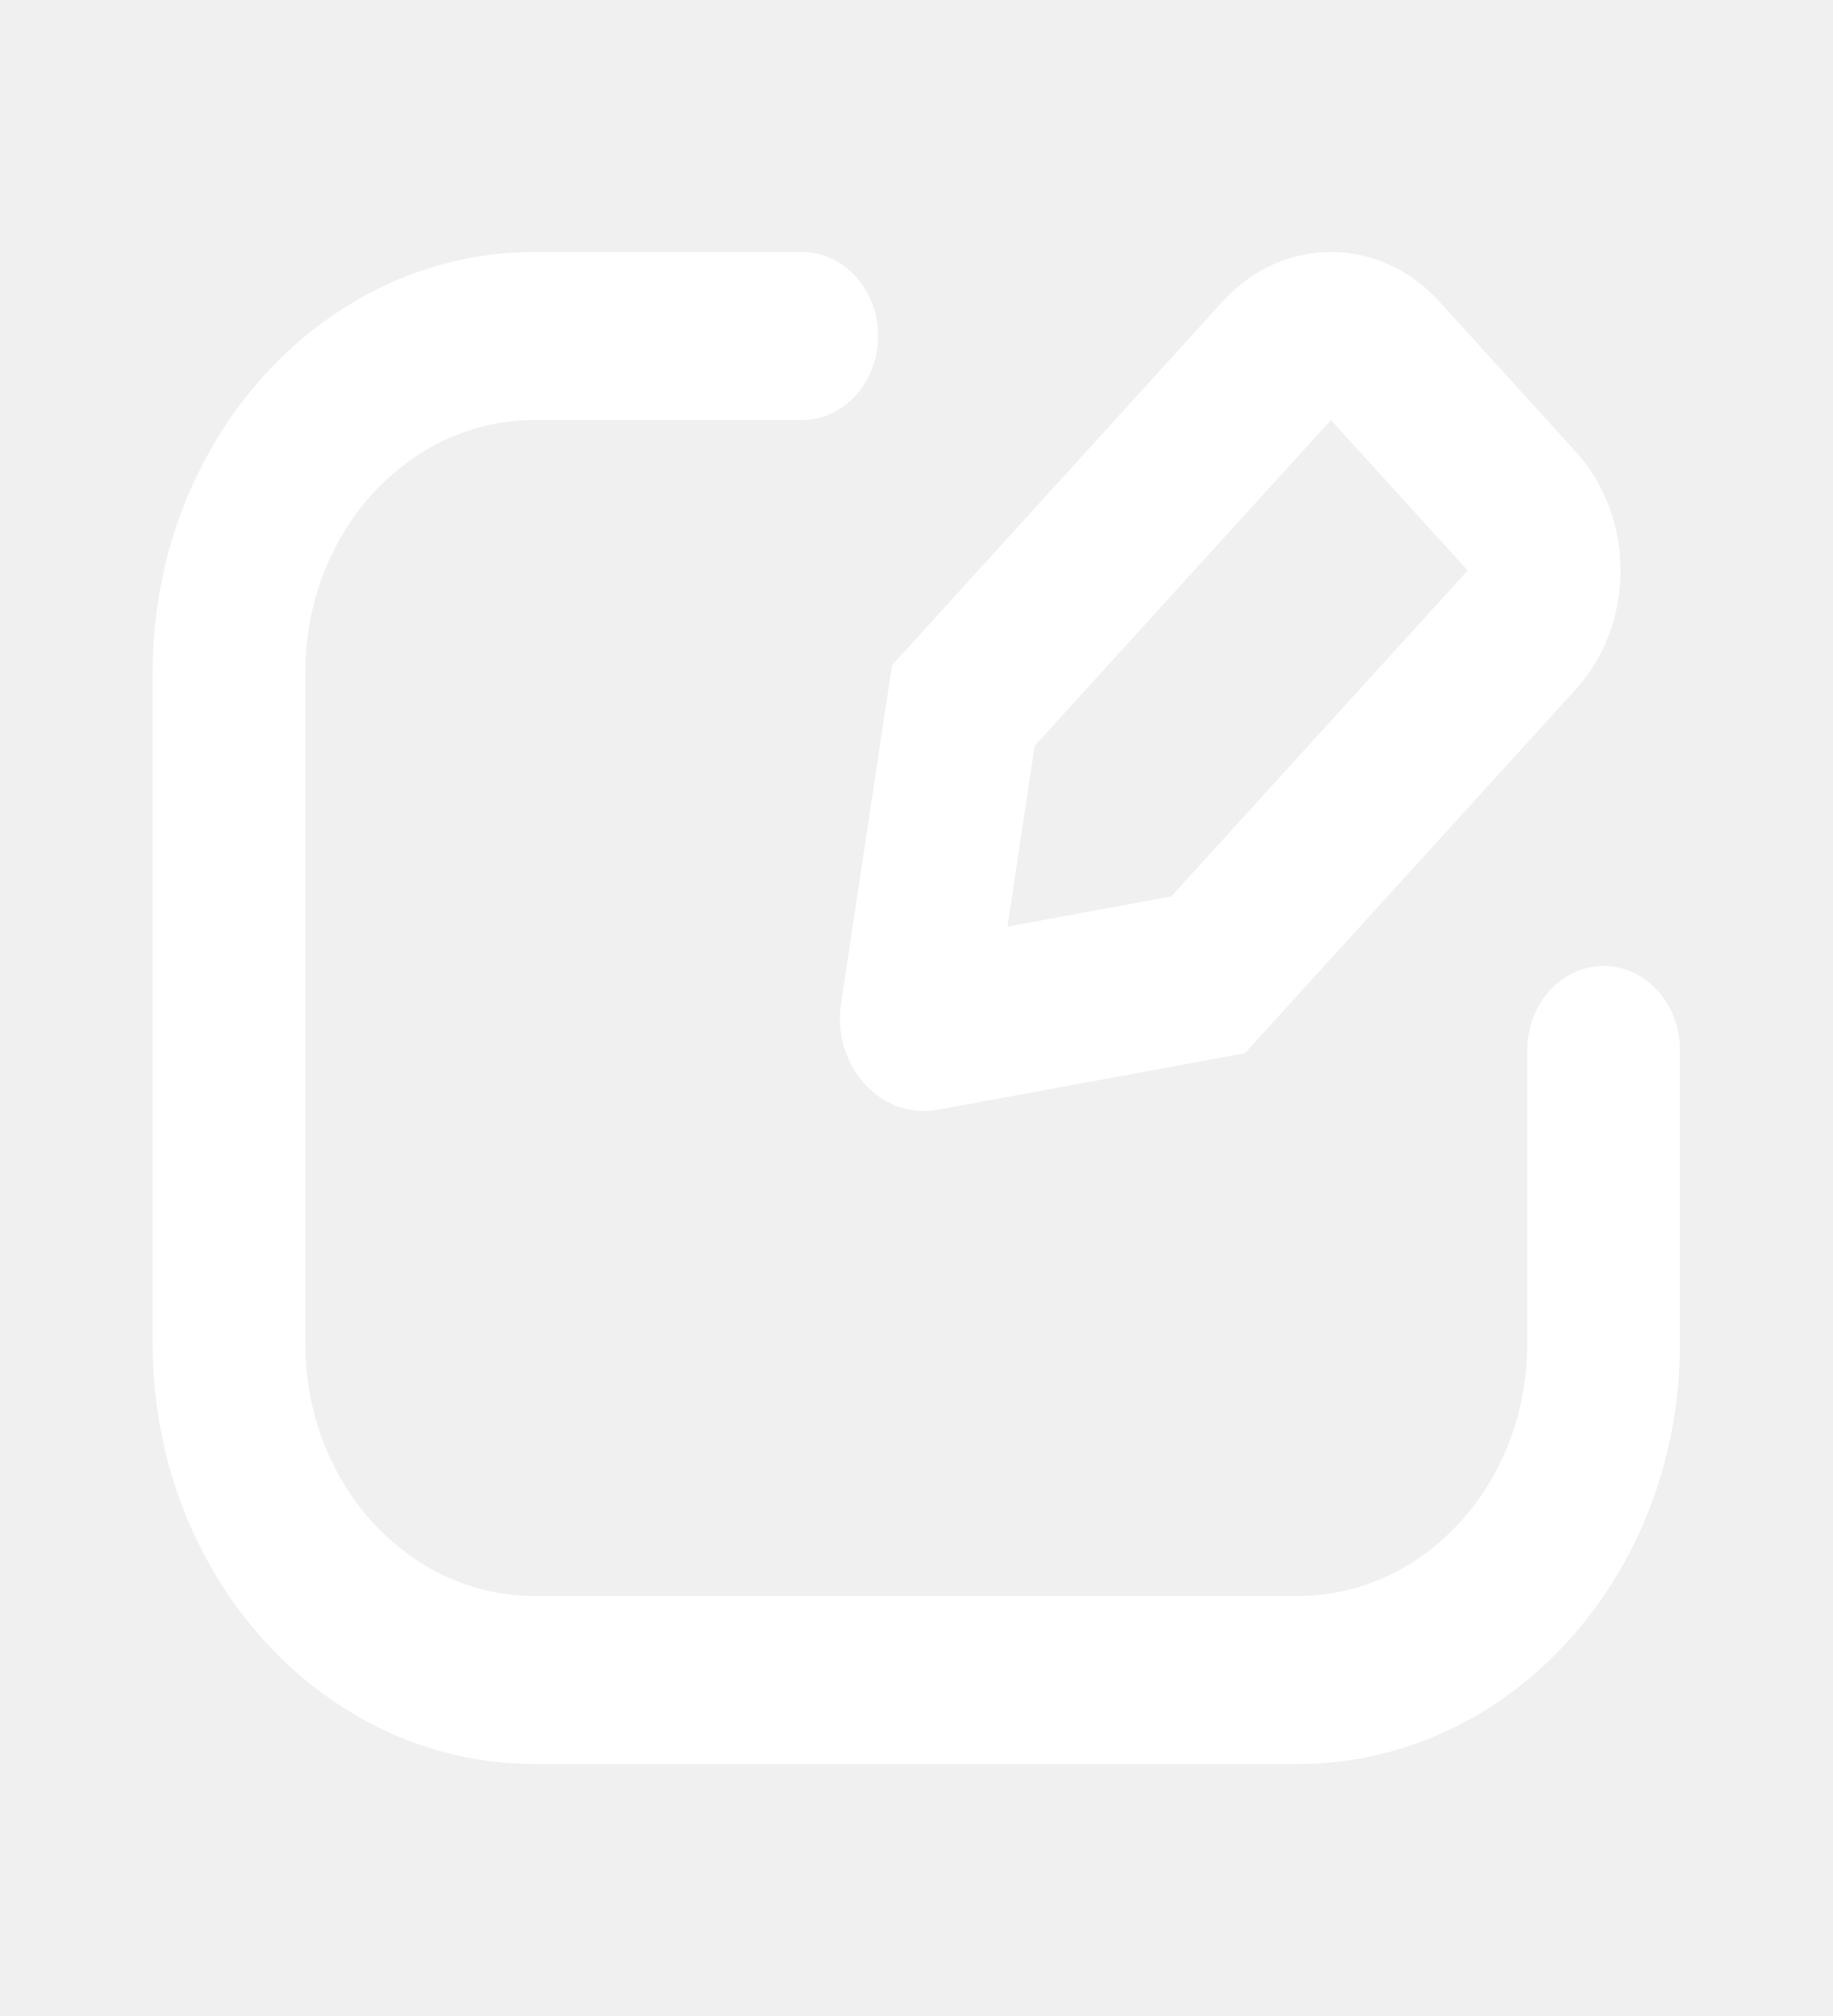
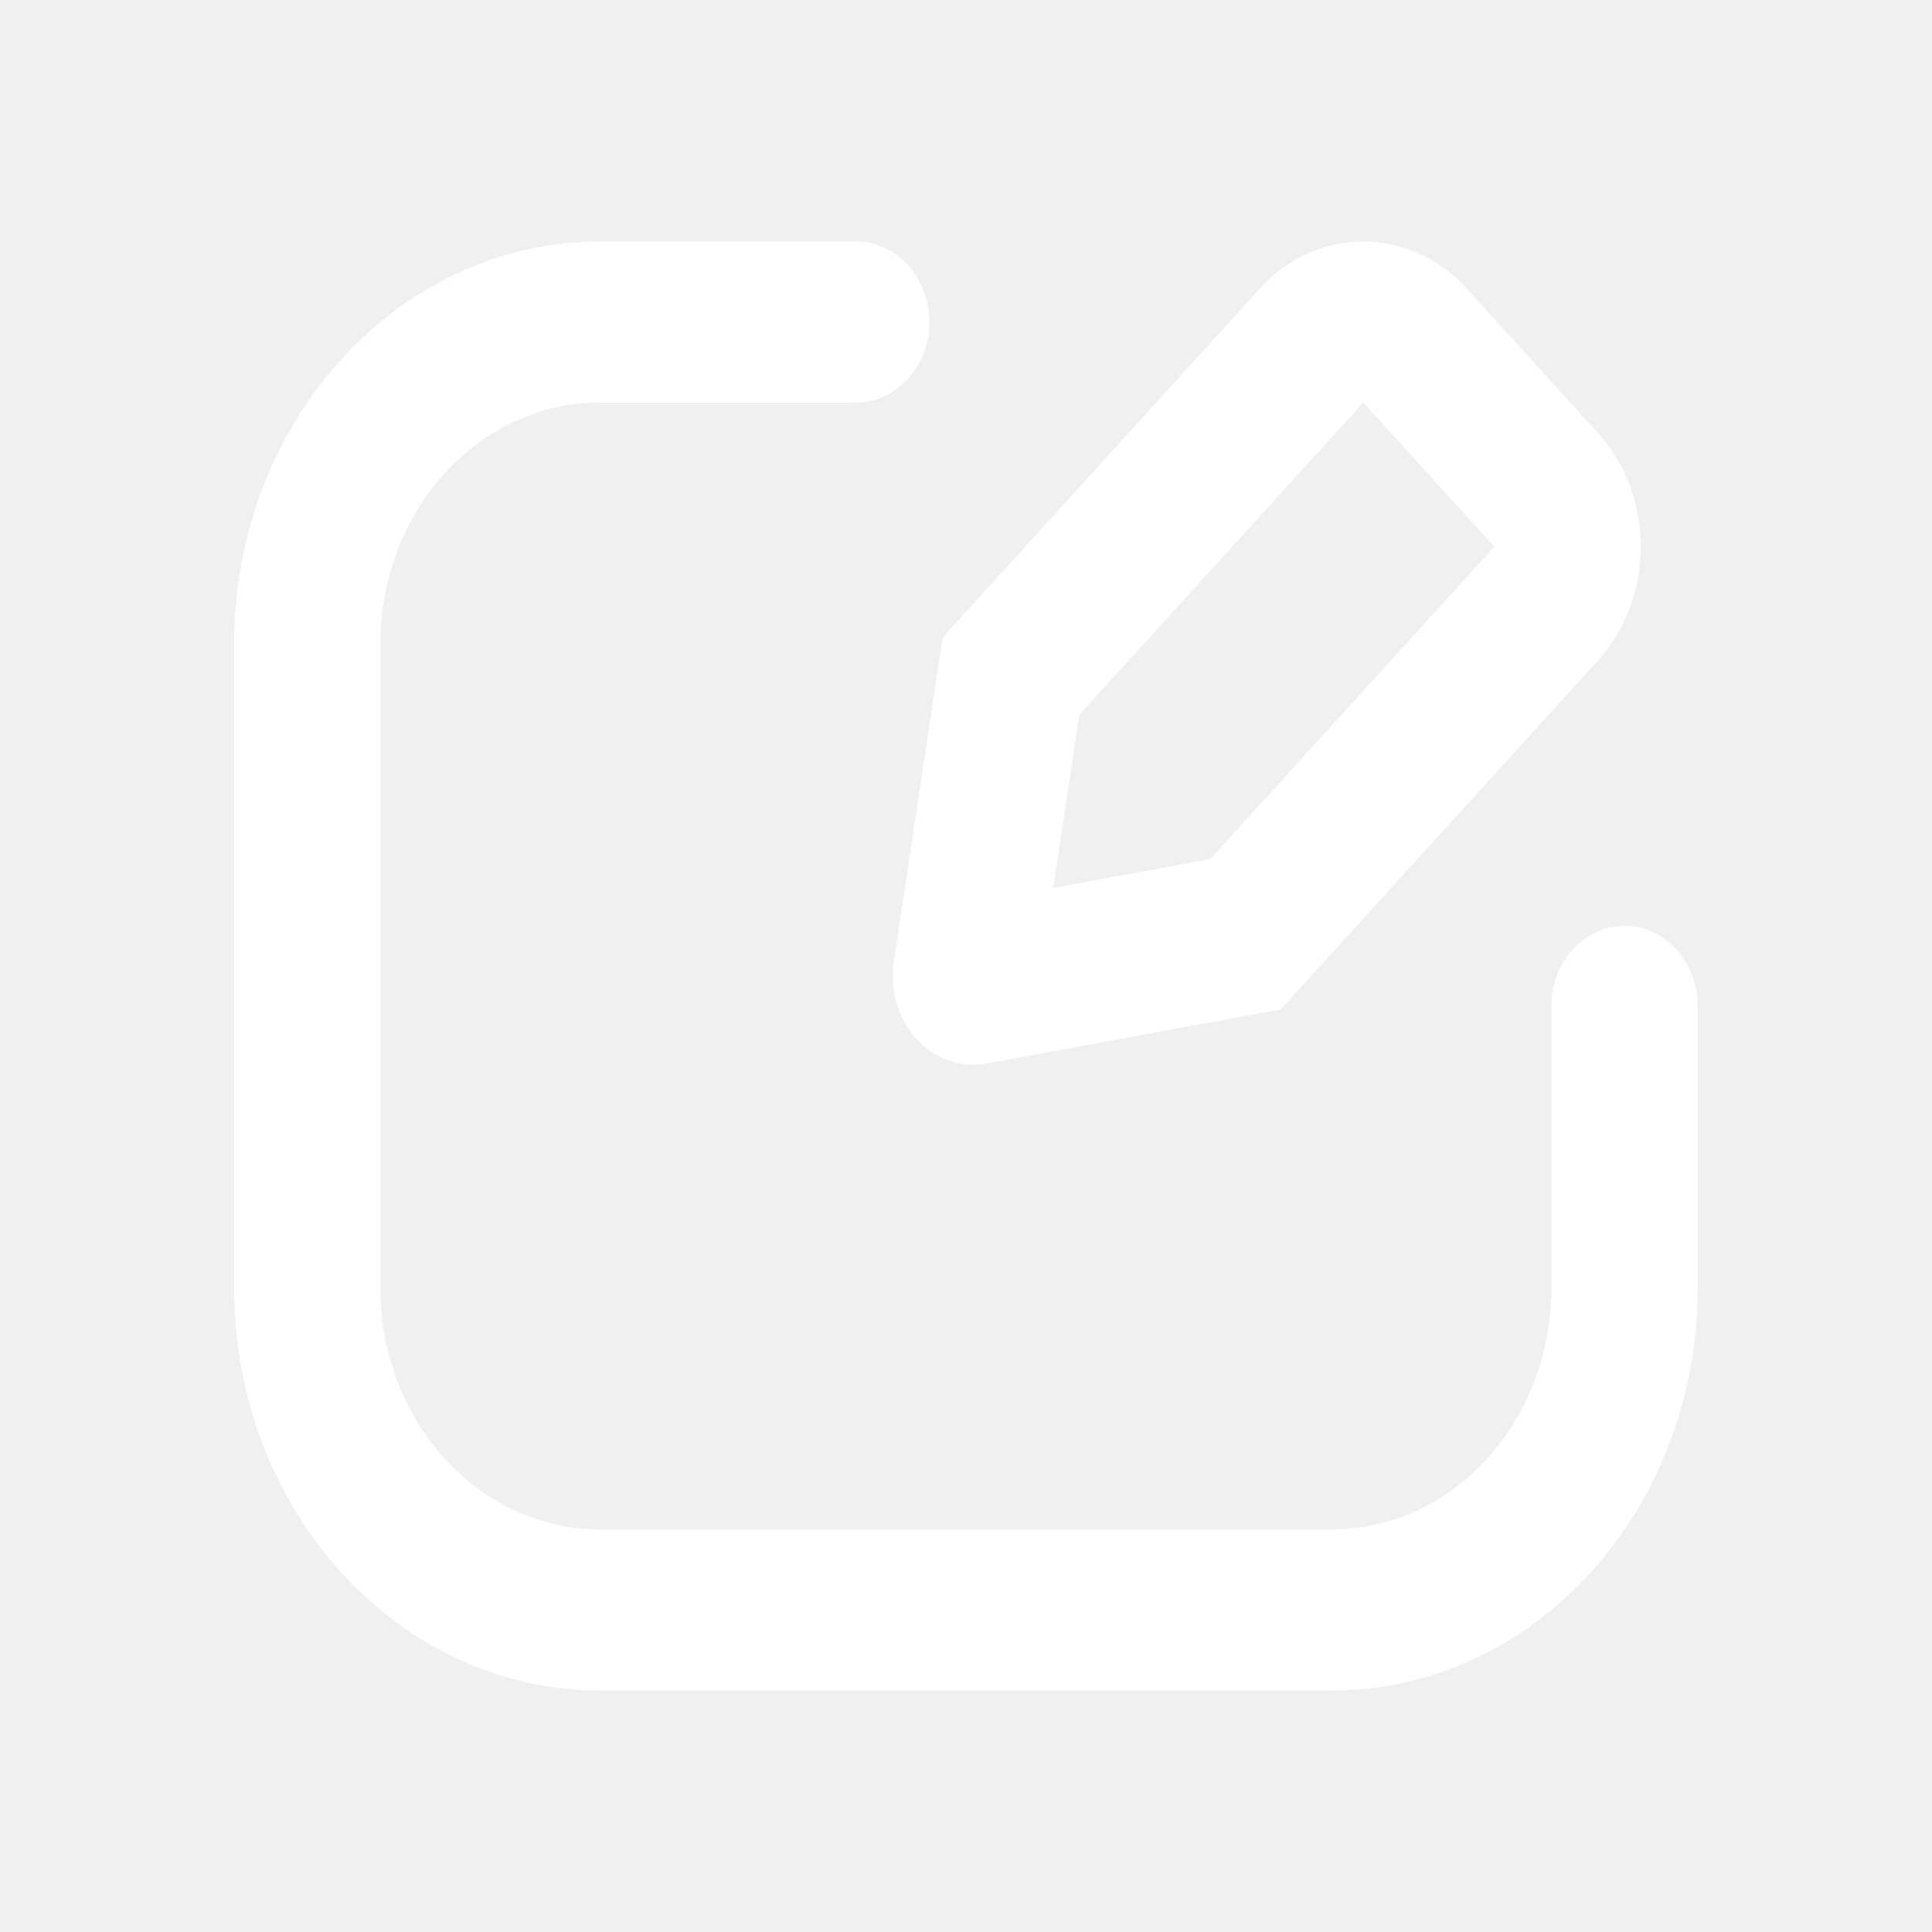
- <svg xmlns="http://www.w3.org/2000/svg" width="10" height="11" viewBox="0 0 10 11" fill="none">
+ <svg xmlns="http://www.w3.org/2000/svg" width="24" height="24" viewBox="0 0 10 11" fill="none">
  <path d="M2.916 2.292C2.226 2.292 1.666 2.907 1.666 3.667V7.333C1.666 8.093 2.226 8.708 2.916 8.708H7.083C7.773 8.708 8.333 8.093 8.333 7.333V5.729C8.333 5.476 8.52 5.271 8.75 5.271C8.98 5.271 9.166 5.476 9.166 5.729V7.333C9.166 8.599 8.234 9.625 7.083 9.625H2.916C1.766 9.625 0.833 8.599 0.833 7.333V3.667C0.833 2.401 1.766 1.375 2.916 1.375H4.375C4.605 1.375 4.791 1.58 4.791 1.833C4.791 2.086 4.605 2.292 4.375 2.292H2.916Z" fill="white" />
  <path fill-rule="evenodd" clip-rule="evenodd" d="M7.851 1.643C7.526 1.286 6.998 1.286 6.673 1.643L4.867 3.63L4.589 5.475C4.538 5.816 4.807 6.112 5.117 6.055L6.792 5.747L8.598 3.761C8.923 3.403 8.923 2.823 8.598 2.465L7.851 1.643ZM5.497 5.056L5.645 4.07L7.262 2.292L8.008 3.113L6.391 4.891L5.497 5.056Z" fill="white" />
</svg>
